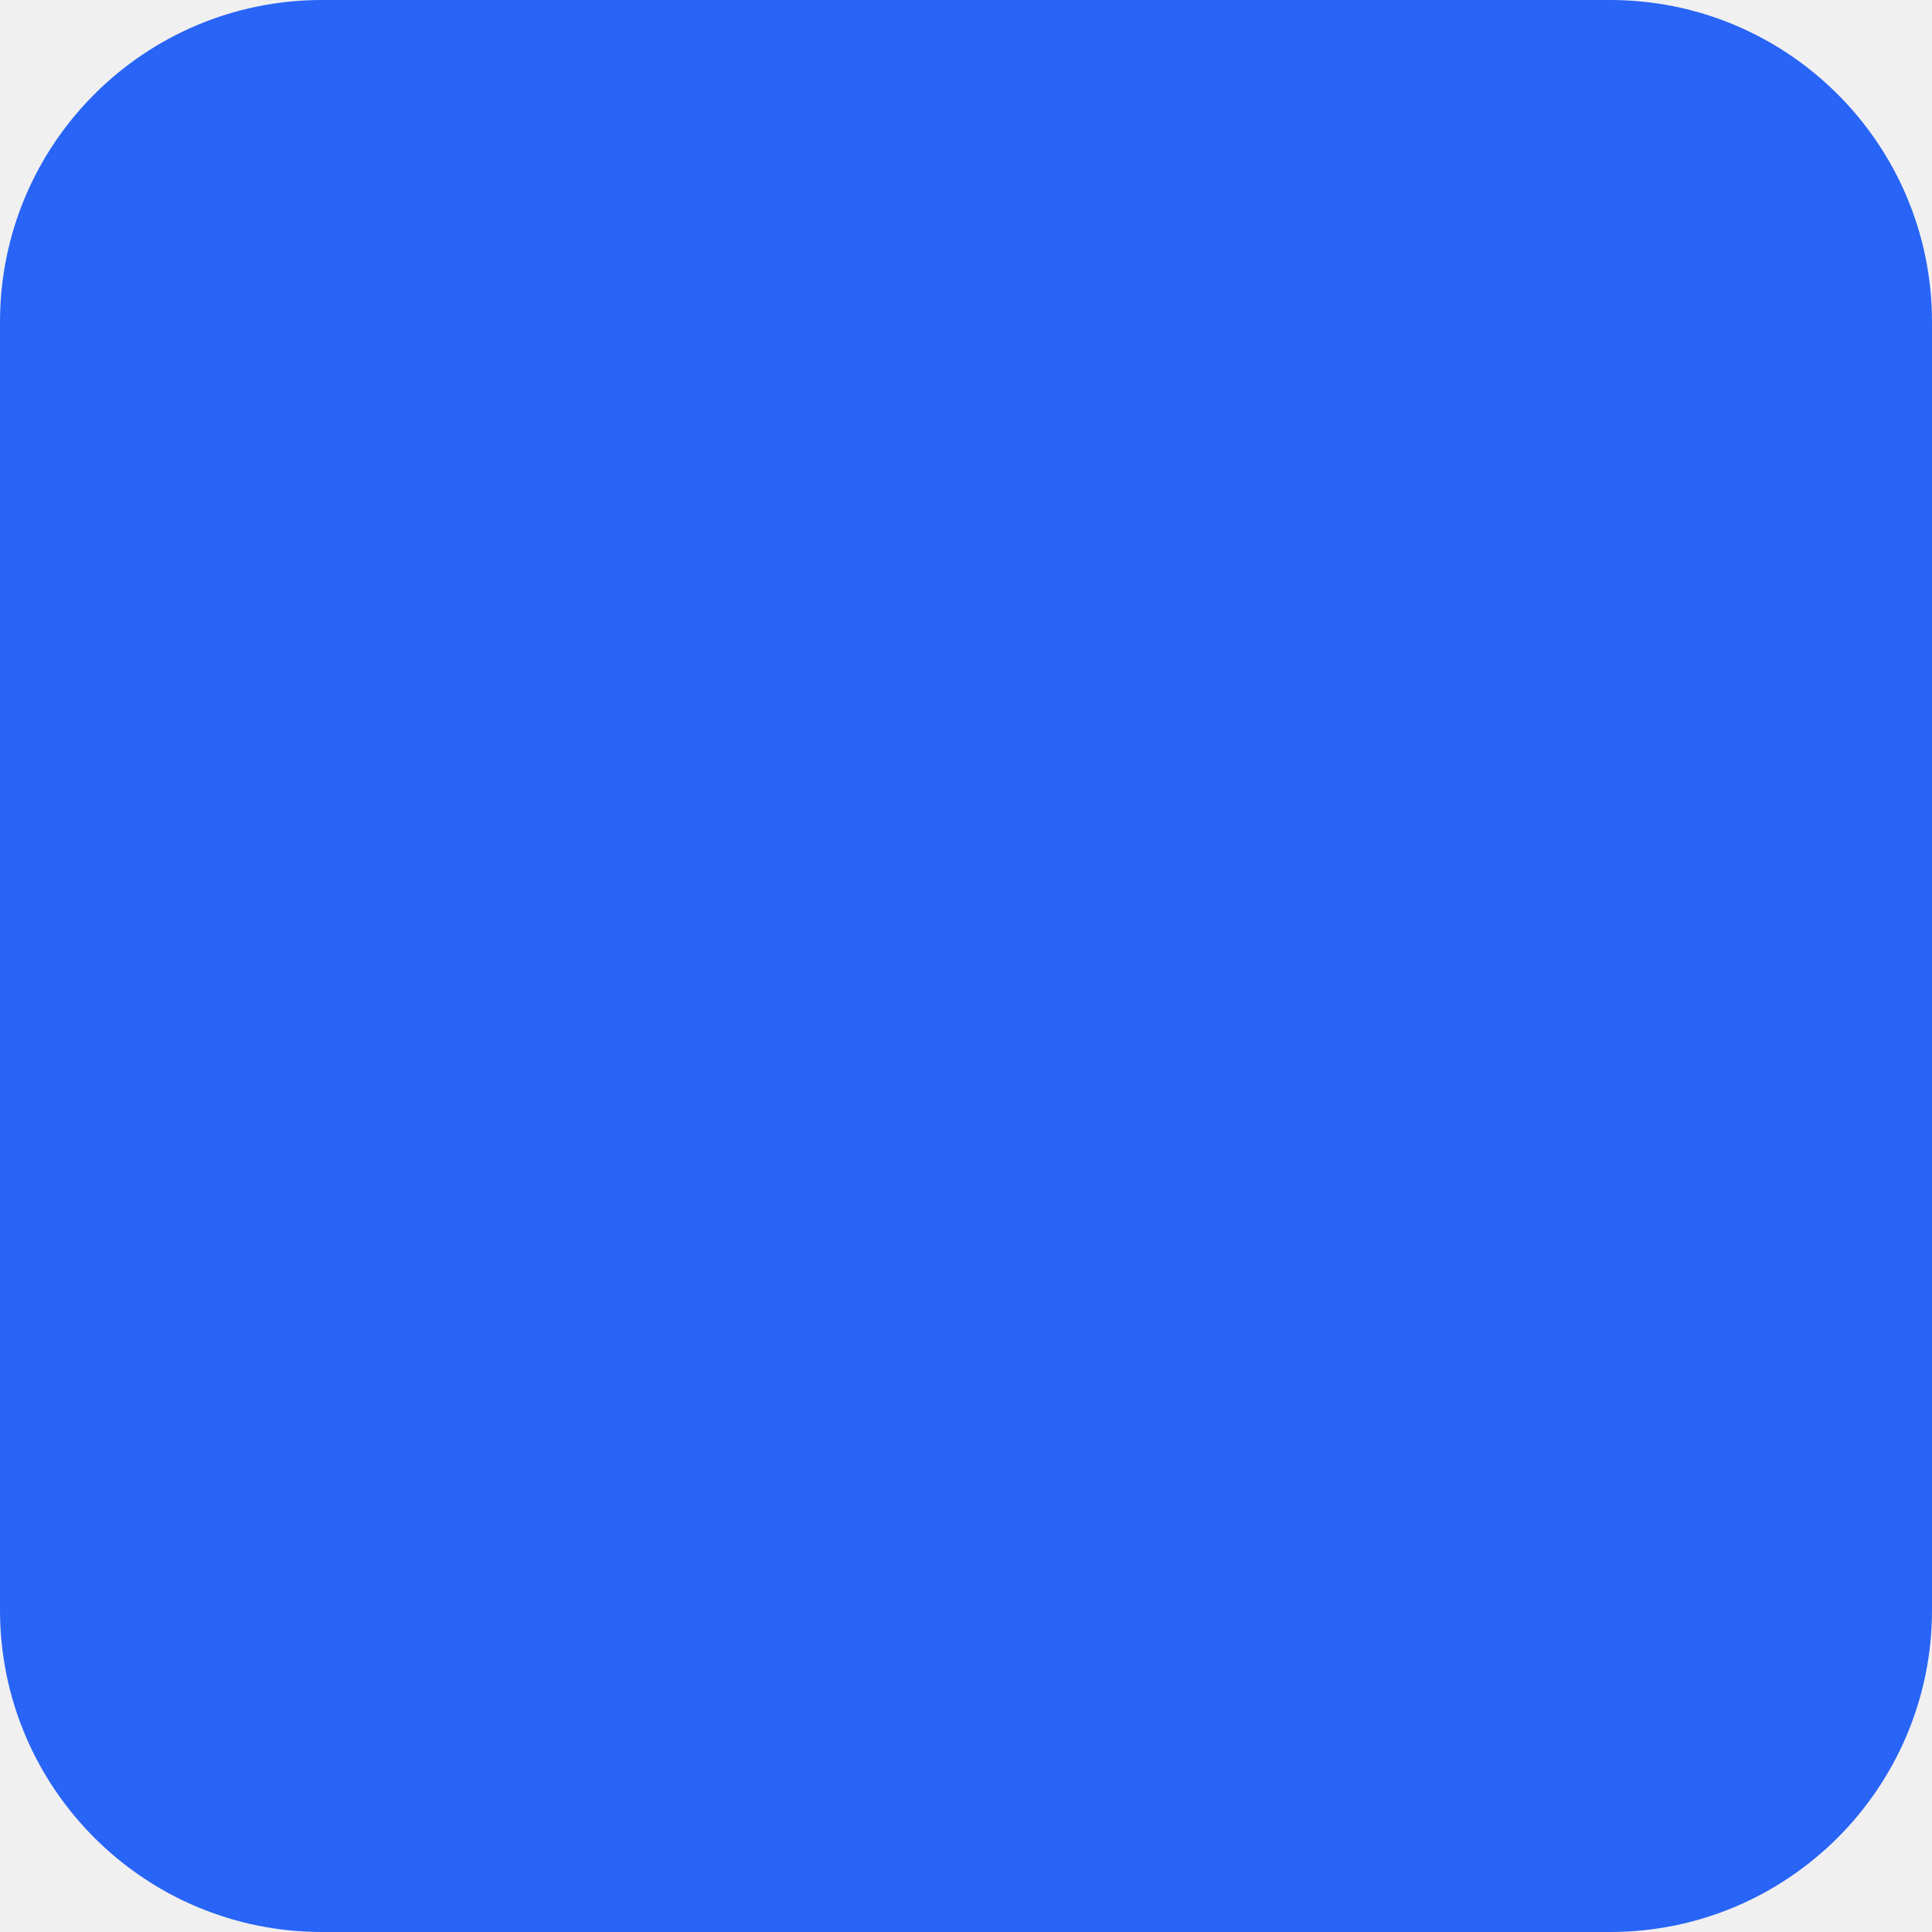
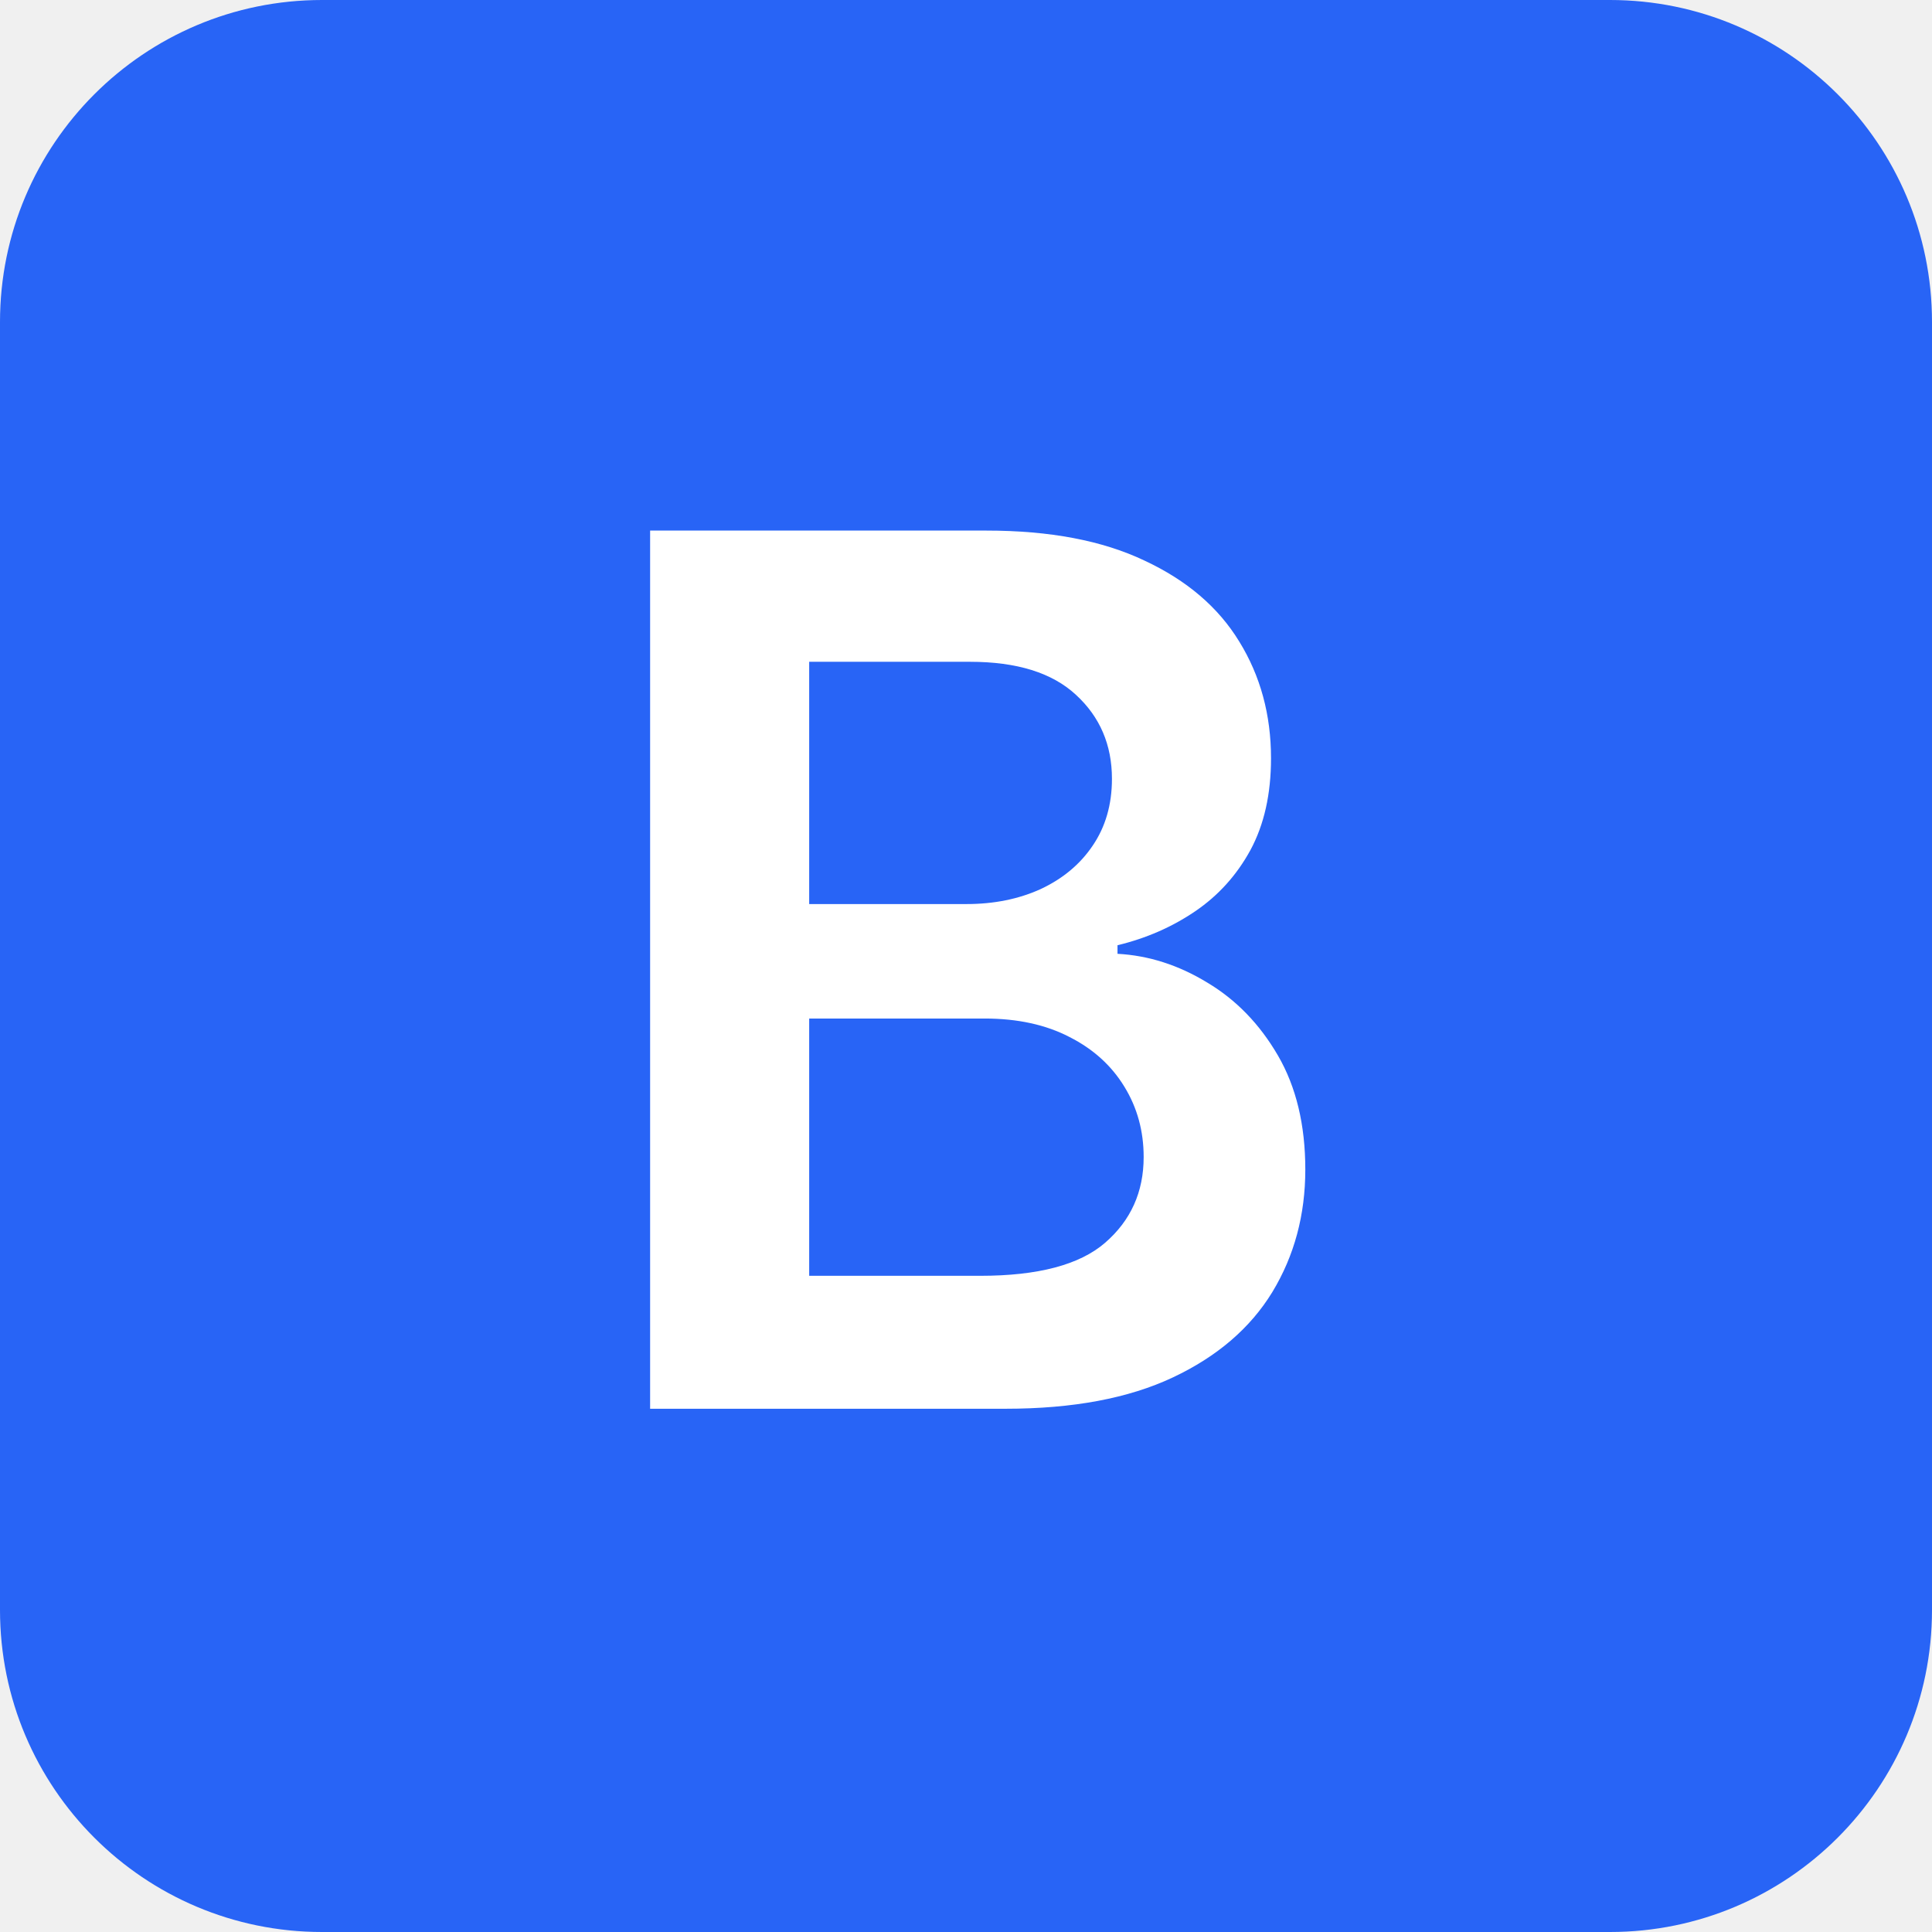
<svg xmlns="http://www.w3.org/2000/svg" width="48" height="48" viewBox="0 0 48 48" fill="none">
  <rect width="48" height="48" rx="8" fill="#2864F6" />
-   <path d="M16.152 35V13.182H24.504C26.081 13.182 27.391 13.43 28.435 13.928C29.486 14.418 30.271 15.089 30.79 15.941C31.315 16.793 31.578 17.759 31.578 18.839C31.578 19.727 31.408 20.486 31.067 21.119C30.726 21.744 30.268 22.251 29.692 22.642C29.117 23.033 28.474 23.313 27.764 23.484V23.697C28.538 23.739 29.28 23.977 29.991 24.41C30.708 24.837 31.294 25.44 31.749 26.222C32.203 27.003 32.43 27.947 32.43 29.055C32.43 30.185 32.157 31.2 31.61 32.102C31.063 32.997 30.239 33.704 29.139 34.222C28.038 34.741 26.653 35 24.984 35H16.152ZM20.104 31.697H24.355C25.79 31.697 26.823 31.424 27.455 30.877C28.095 30.323 28.414 29.613 28.414 28.746C28.414 28.1 28.254 27.518 27.935 26.999C27.615 26.474 27.16 26.062 26.571 25.764C25.982 25.458 25.278 25.305 24.462 25.305H20.104V31.697ZM20.104 22.461H24.014C24.696 22.461 25.31 22.337 25.857 22.088C26.404 21.832 26.834 21.474 27.146 21.012C27.466 20.543 27.626 19.989 27.626 19.35C27.626 18.505 27.327 17.809 26.731 17.262C26.141 16.715 25.264 16.442 24.099 16.442H20.104V22.461Z" fill="" />
+   <path d="M16.152 35V13.182H24.504C26.081 13.182 27.391 13.43 28.435 13.928C29.486 14.418 30.271 15.089 30.79 15.941C31.315 16.793 31.578 17.759 31.578 18.839C31.578 19.727 31.408 20.486 31.067 21.119C30.726 21.744 30.268 22.251 29.692 22.642C29.117 23.033 28.474 23.313 27.764 23.484V23.697C28.538 23.739 29.28 23.977 29.991 24.41C30.708 24.837 31.294 25.44 31.749 26.222C32.203 27.003 32.43 27.947 32.43 29.055C32.43 30.185 32.157 31.2 31.61 32.102C31.063 32.997 30.239 33.704 29.139 34.222C28.038 34.741 26.653 35 24.984 35H16.152ZM20.104 31.697H24.355C25.79 31.697 26.823 31.424 27.455 30.877C28.095 30.323 28.414 29.613 28.414 28.746C28.414 28.1 28.254 27.518 27.935 26.999C27.615 26.474 27.16 26.062 26.571 25.764C25.982 25.458 25.278 25.305 24.462 25.305H20.104V31.697ZM20.104 22.461H24.014C24.696 22.461 25.31 22.337 25.857 22.088C26.404 21.832 26.834 21.474 27.146 21.012C27.466 20.543 27.626 19.989 27.626 19.35C27.626 18.505 27.327 17.809 26.731 17.262C26.141 16.715 25.264 16.442 24.099 16.442H20.104V22.461Z" fill="white" />
</svg>
